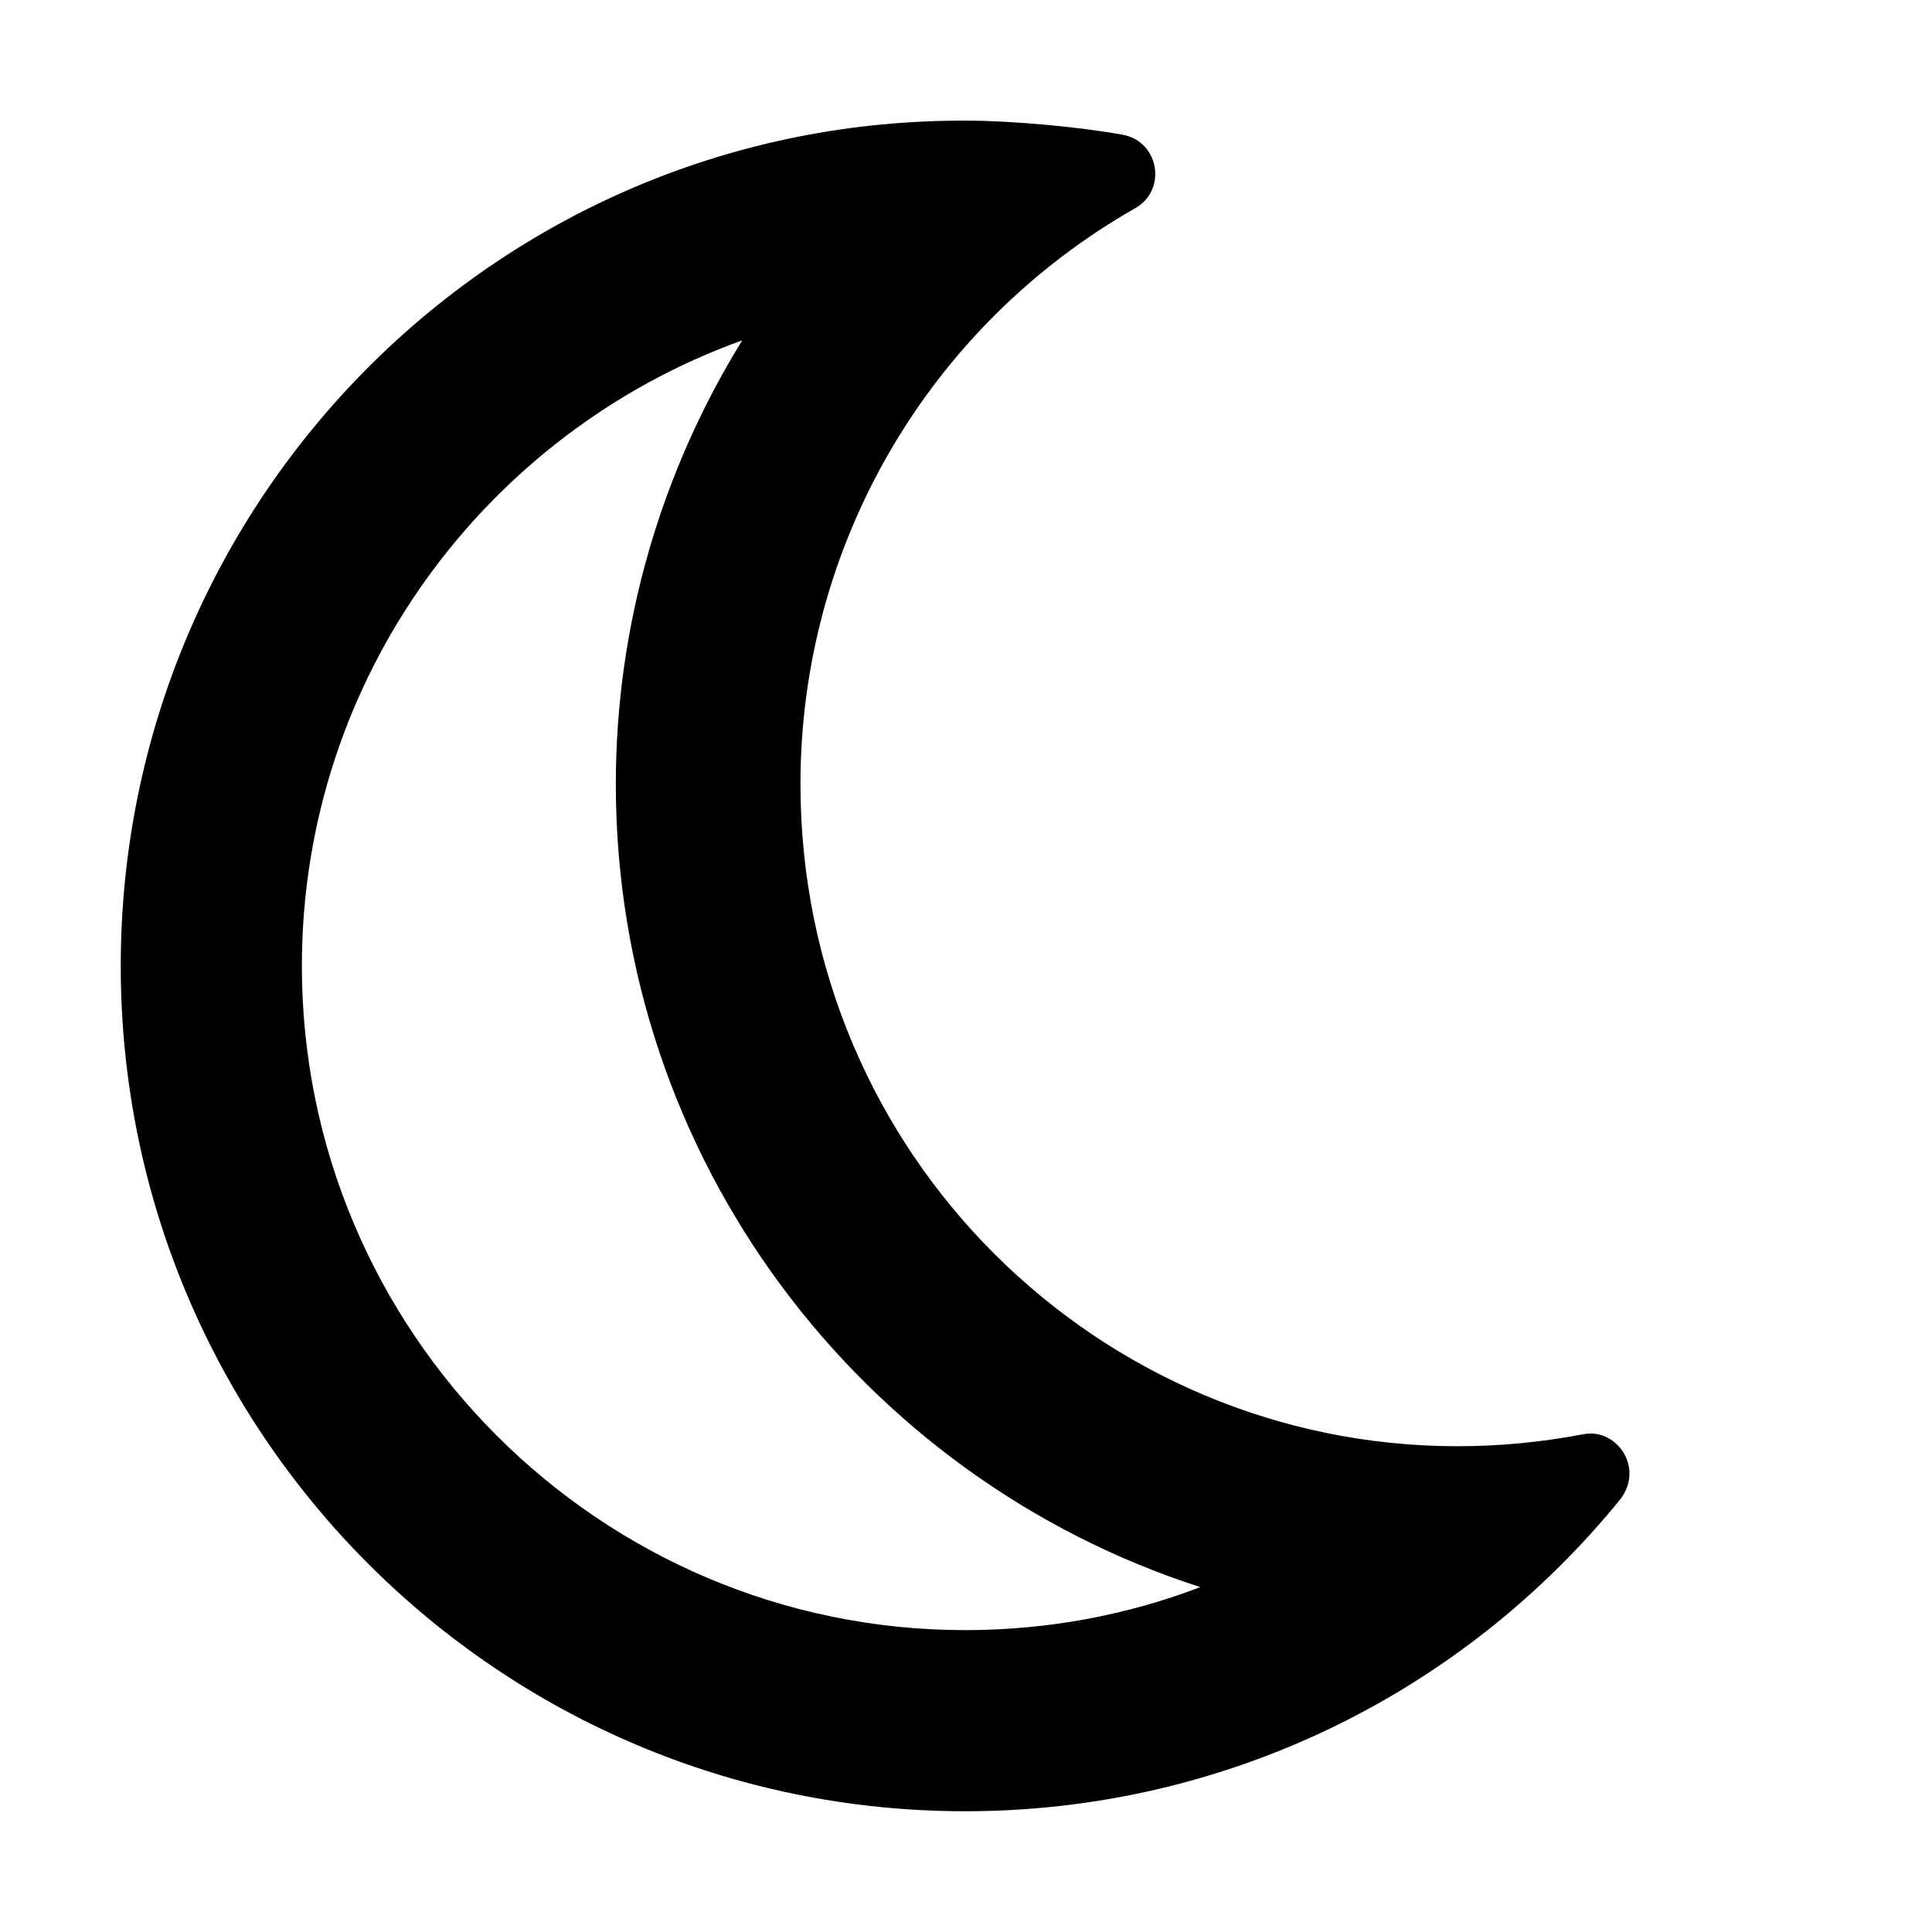
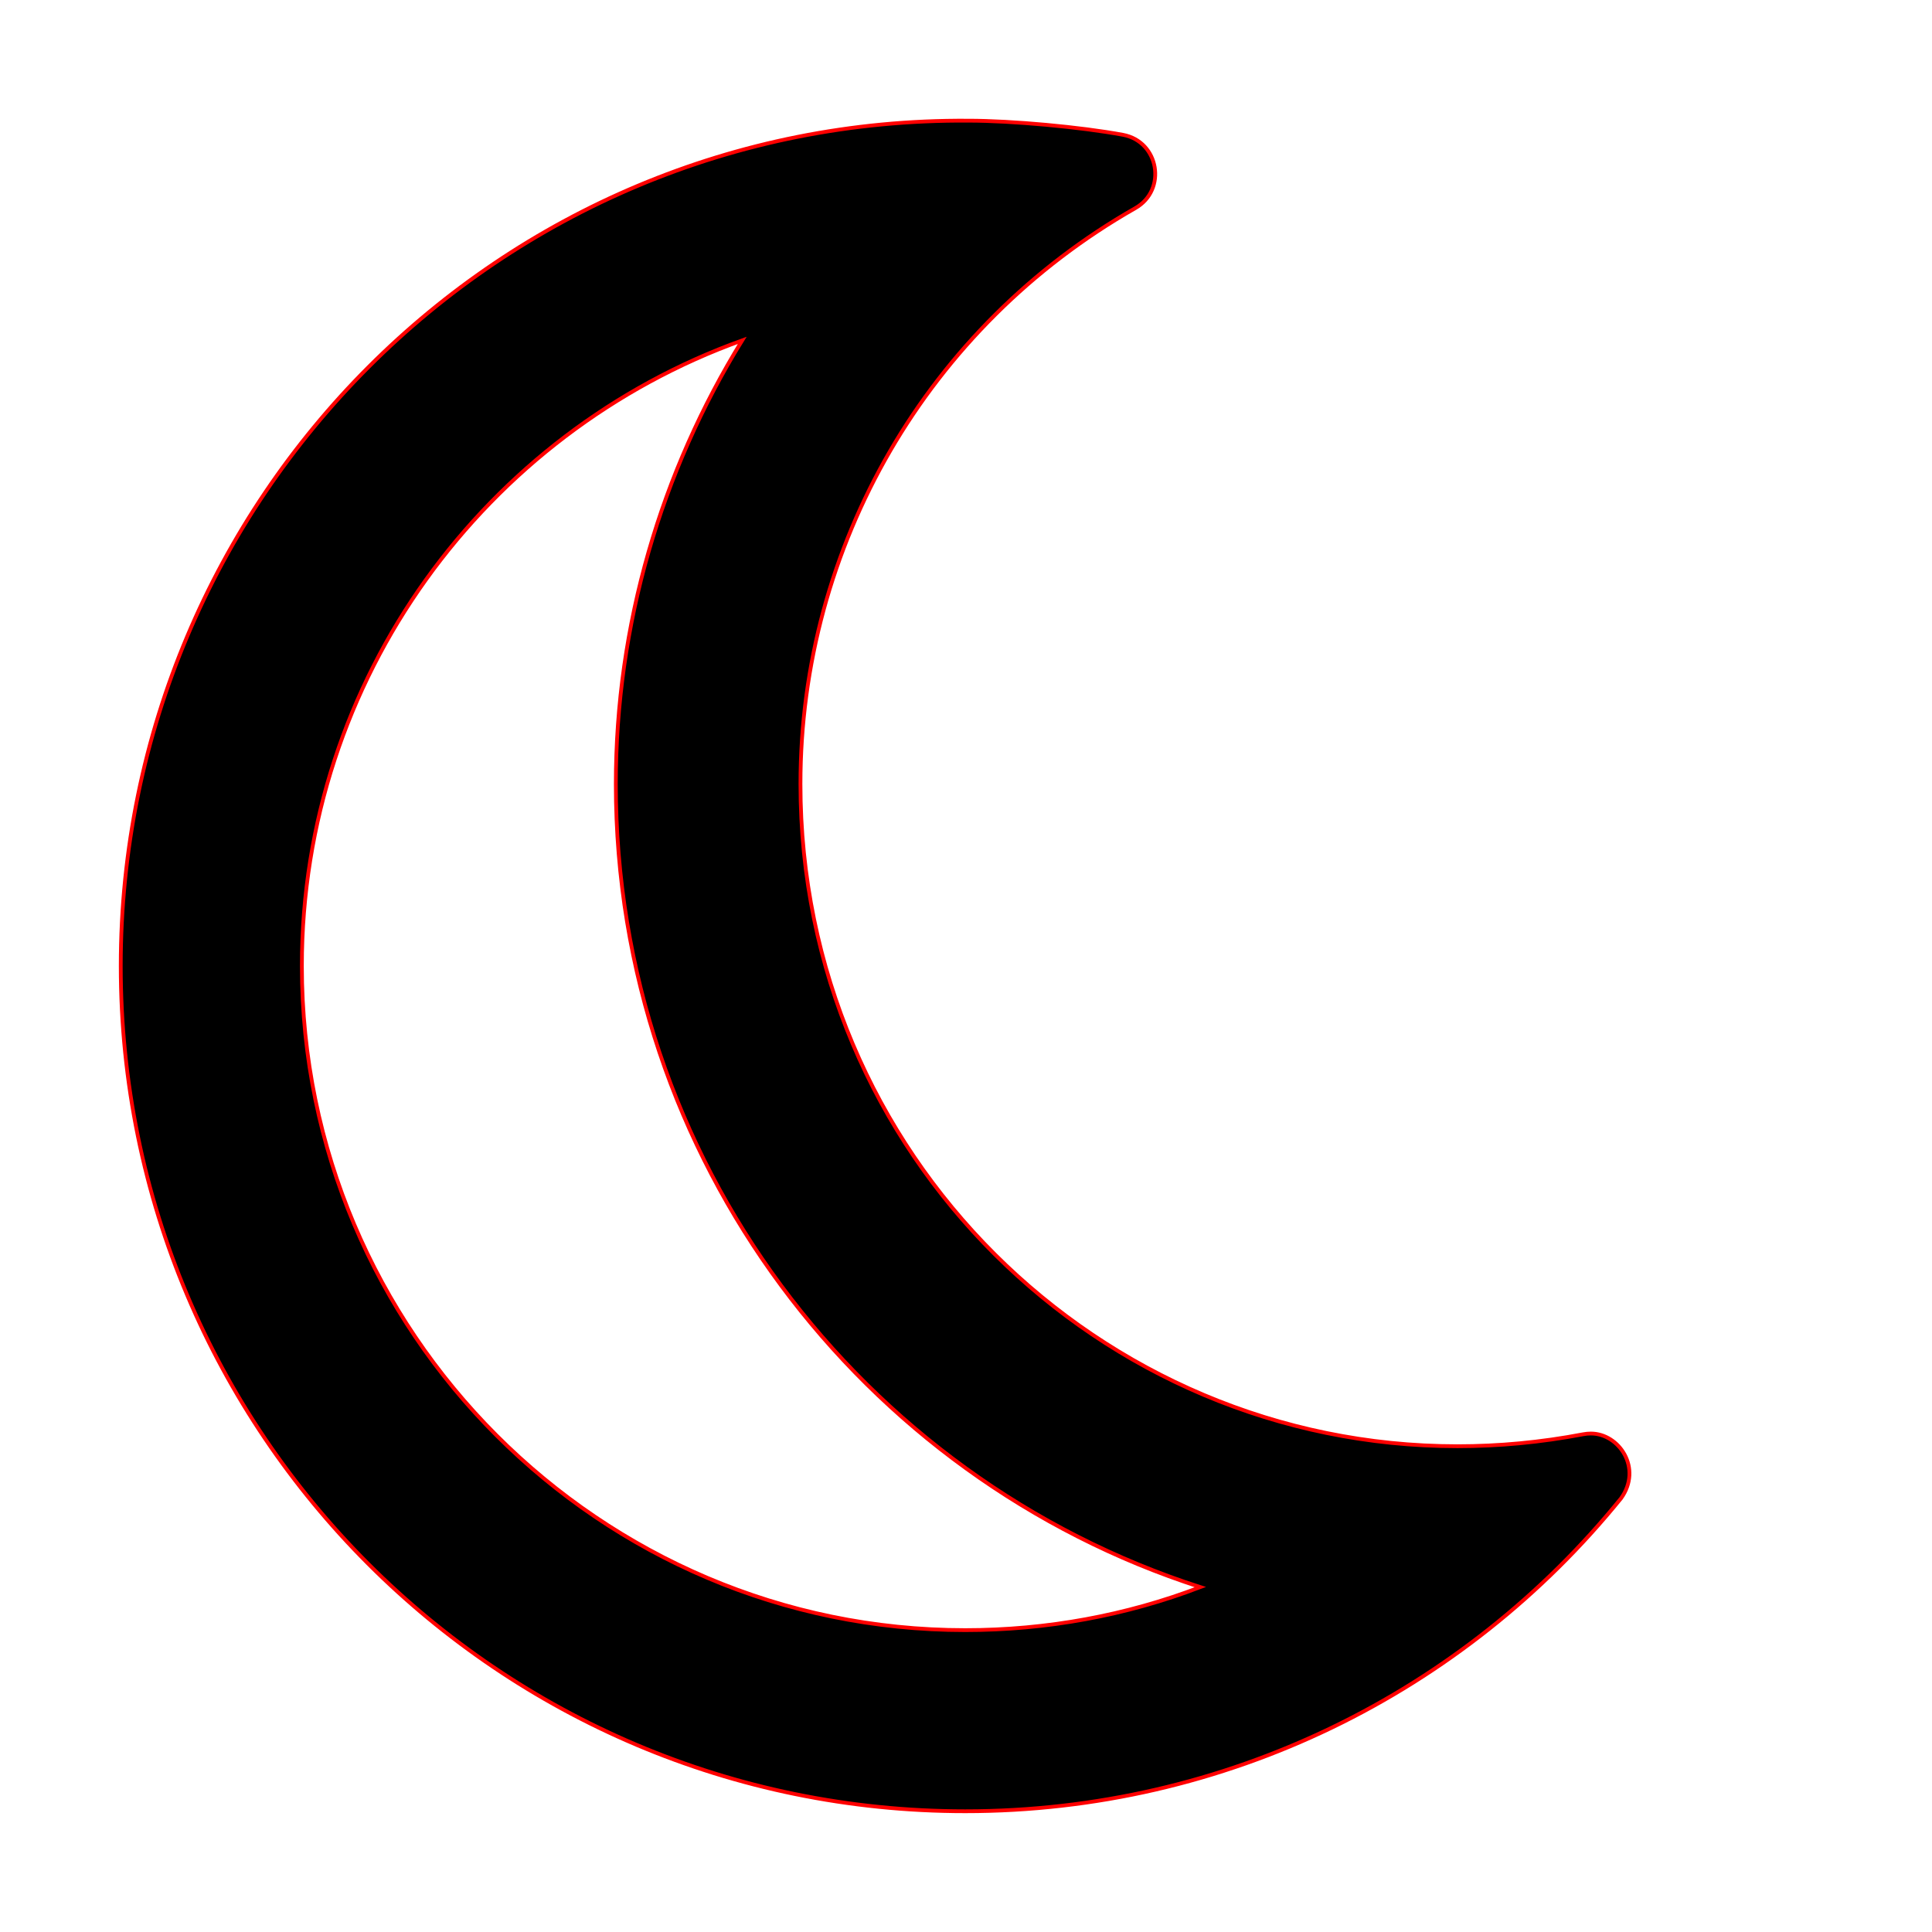
<svg xmlns="http://www.w3.org/2000/svg" viewBox="0 0 512 512">
-   <path d="M421.6 379.9c-.664 0-1.35 .062-2.049 .195c-11.24 2.143-22.37 3.17-33.32 3.17c-94.81 0-174.1-77.14-174.1-175.5c0-63.19 33.79-121.3 88.73-152.6c8.467-4.812 6.339-17.66-3.279-19.44c-11.2-2.078-29.53-3.746-40.9-3.746C132.3 31.1 32 132.2 32 256c0 123.6 100.1 224 223.8 224c69.04 0 132.1-31.45 173.8-82.93C435.3 389.1 429.1 379.9 421.6 379.9zM255.8 432C158.9 432 80 353 80 256c0-76.32 48.77-141.4 116.7-165.8C175.2 125 163.2 165.6 163.2 207.8c0 99.44 65.13 183.9 154.9 212.8C298.5 428.1 277.4 432 255.8 432z" />
+   <path stroke="#f00" style="fill:black" fill-rule="nonzero" d="M421.6 379.9c-.664 0-1.35 .062-2.049 .195c-11.24 2.143-22.37 3.17-33.32 3.17c-94.81 0-174.1-77.14-174.1-175.5c0-63.19 33.79-121.3 88.73-152.6c8.467-4.812 6.339-17.66-3.279-19.44c-11.2-2.078-29.53-3.746-40.9-3.746C132.3 31.1 32 132.2 32 256c0 123.6 100.1 224 223.8 224c69.04 0 132.1-31.45 173.8-82.93C435.3 389.1 429.1 379.9 421.6 379.9zM255.8 432C158.9 432 80 353 80 256c0-76.32 48.77-141.4 116.7-165.8C175.2 125 163.2 165.6 163.2 207.8c0 99.44 65.13 183.9 154.9 212.8C298.5 428.1 277.4 432 255.8 432z" />
</svg>
